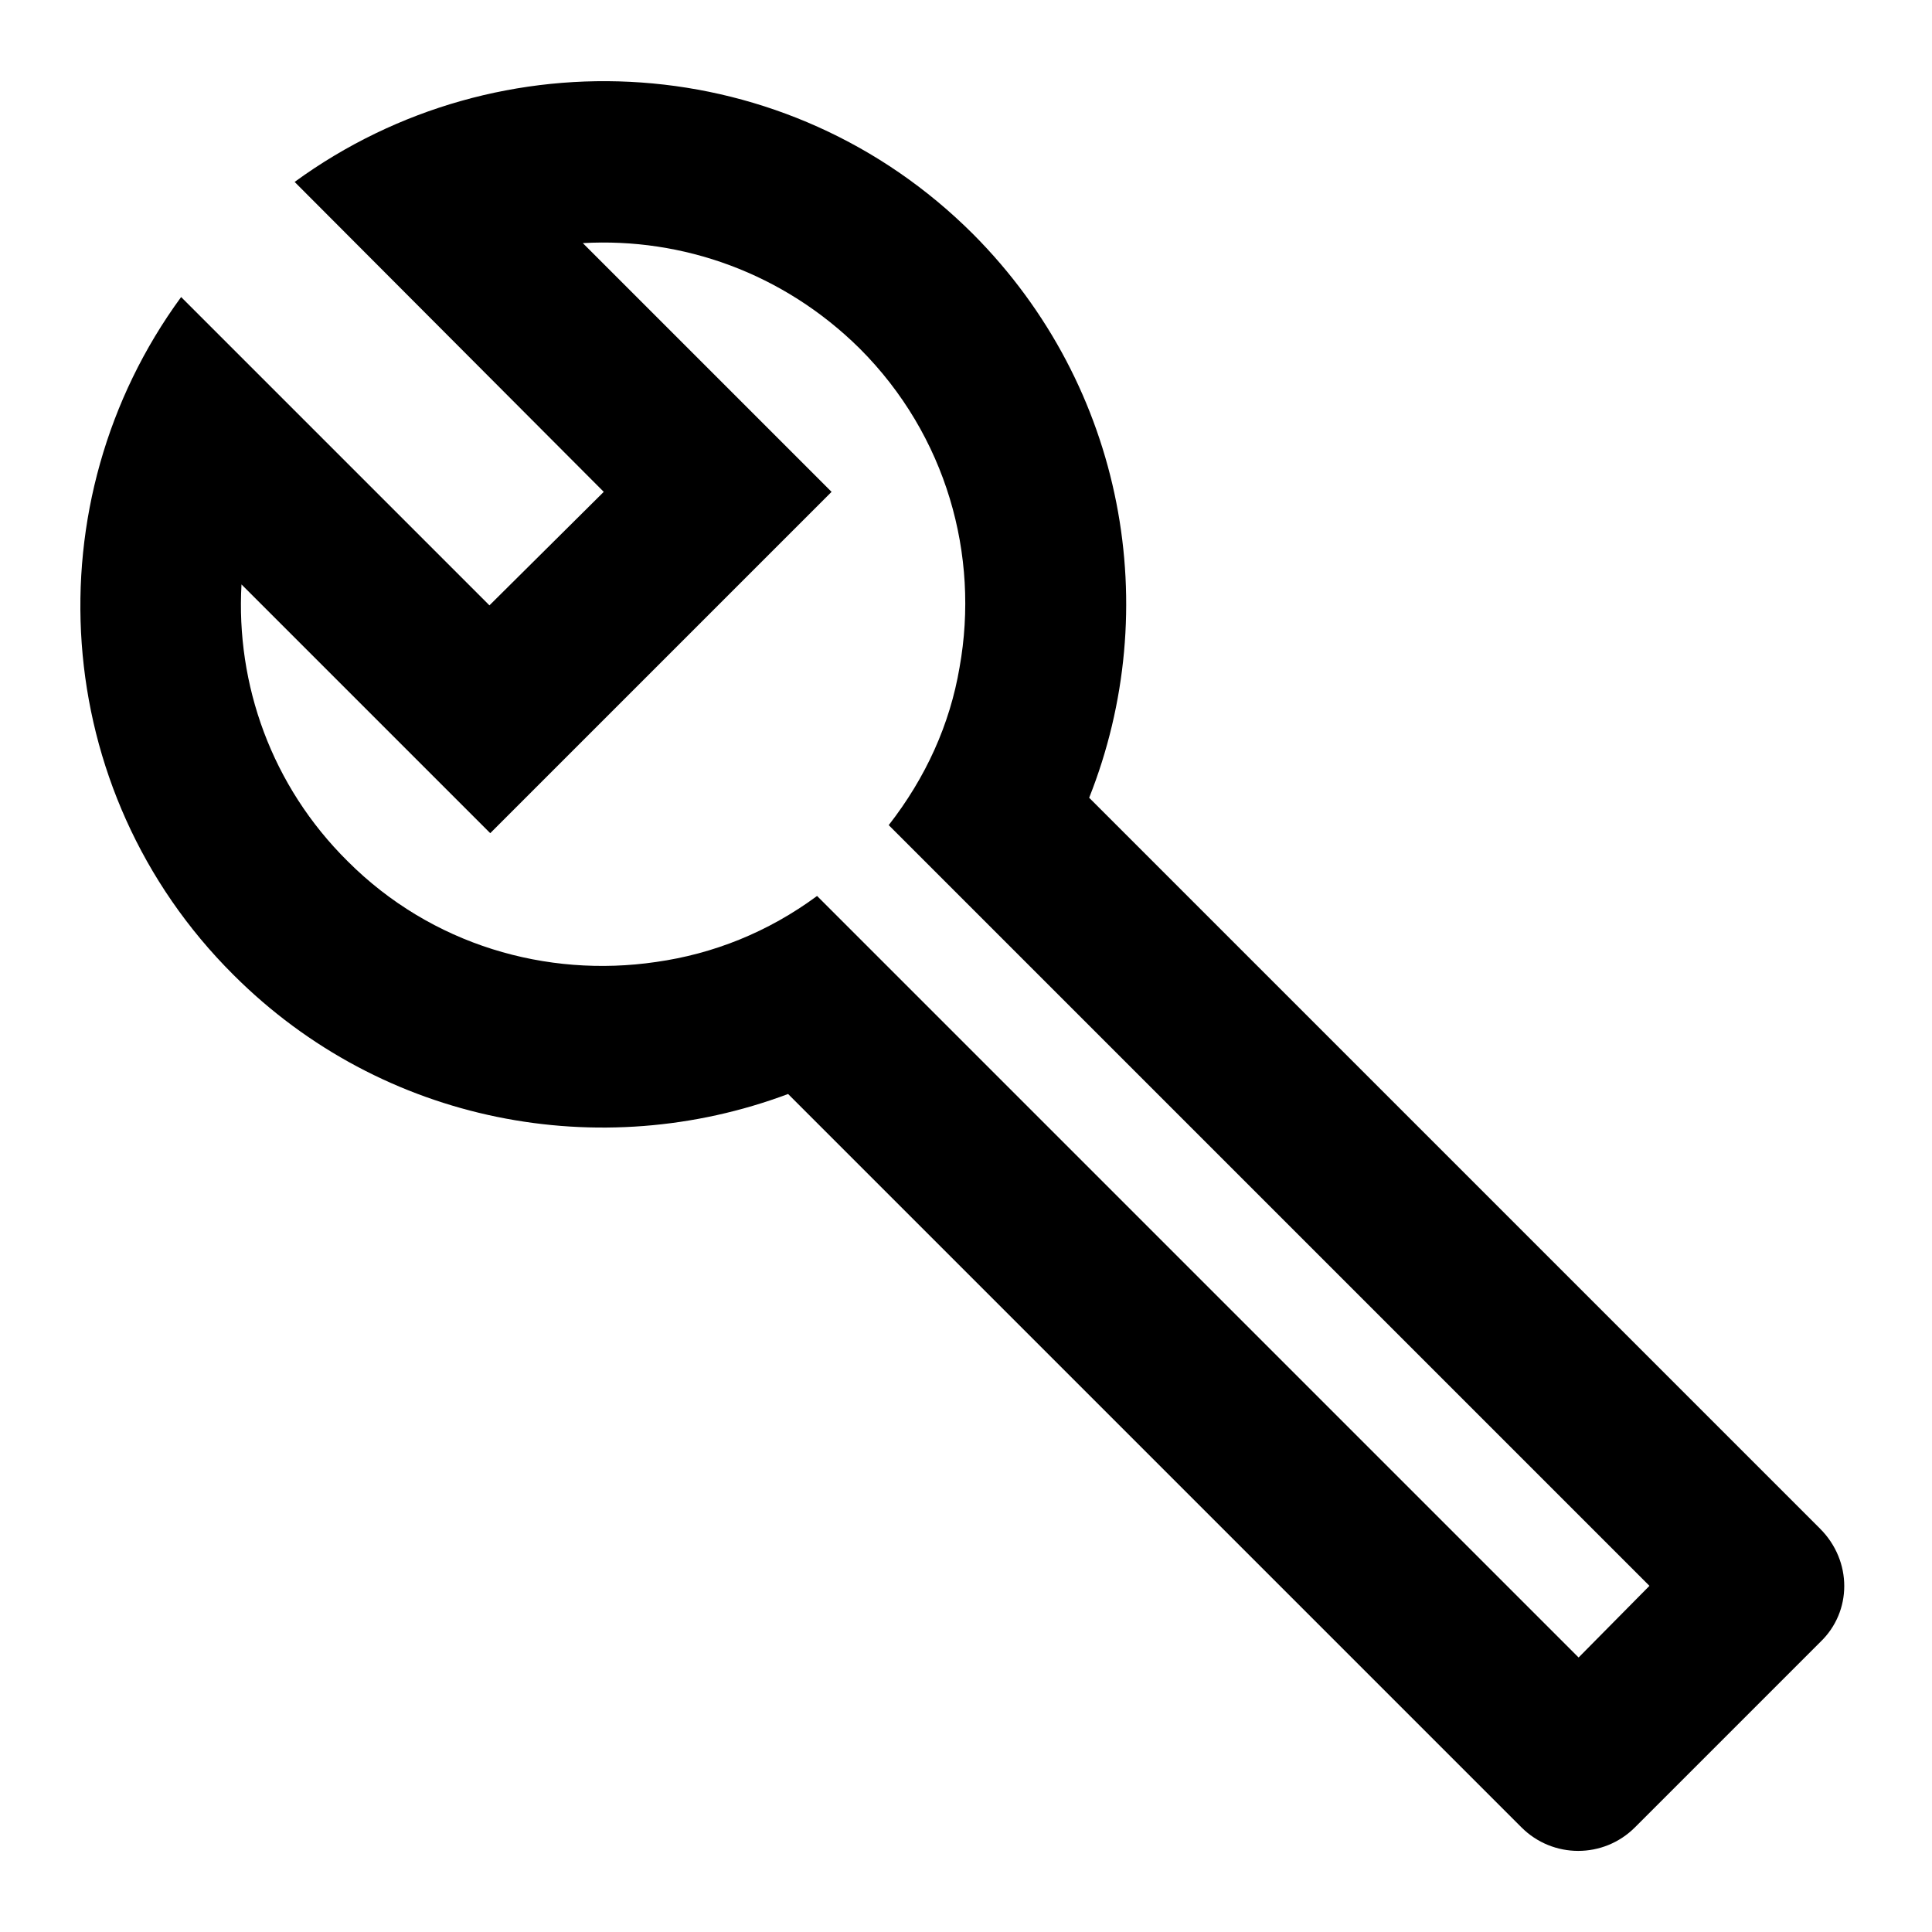
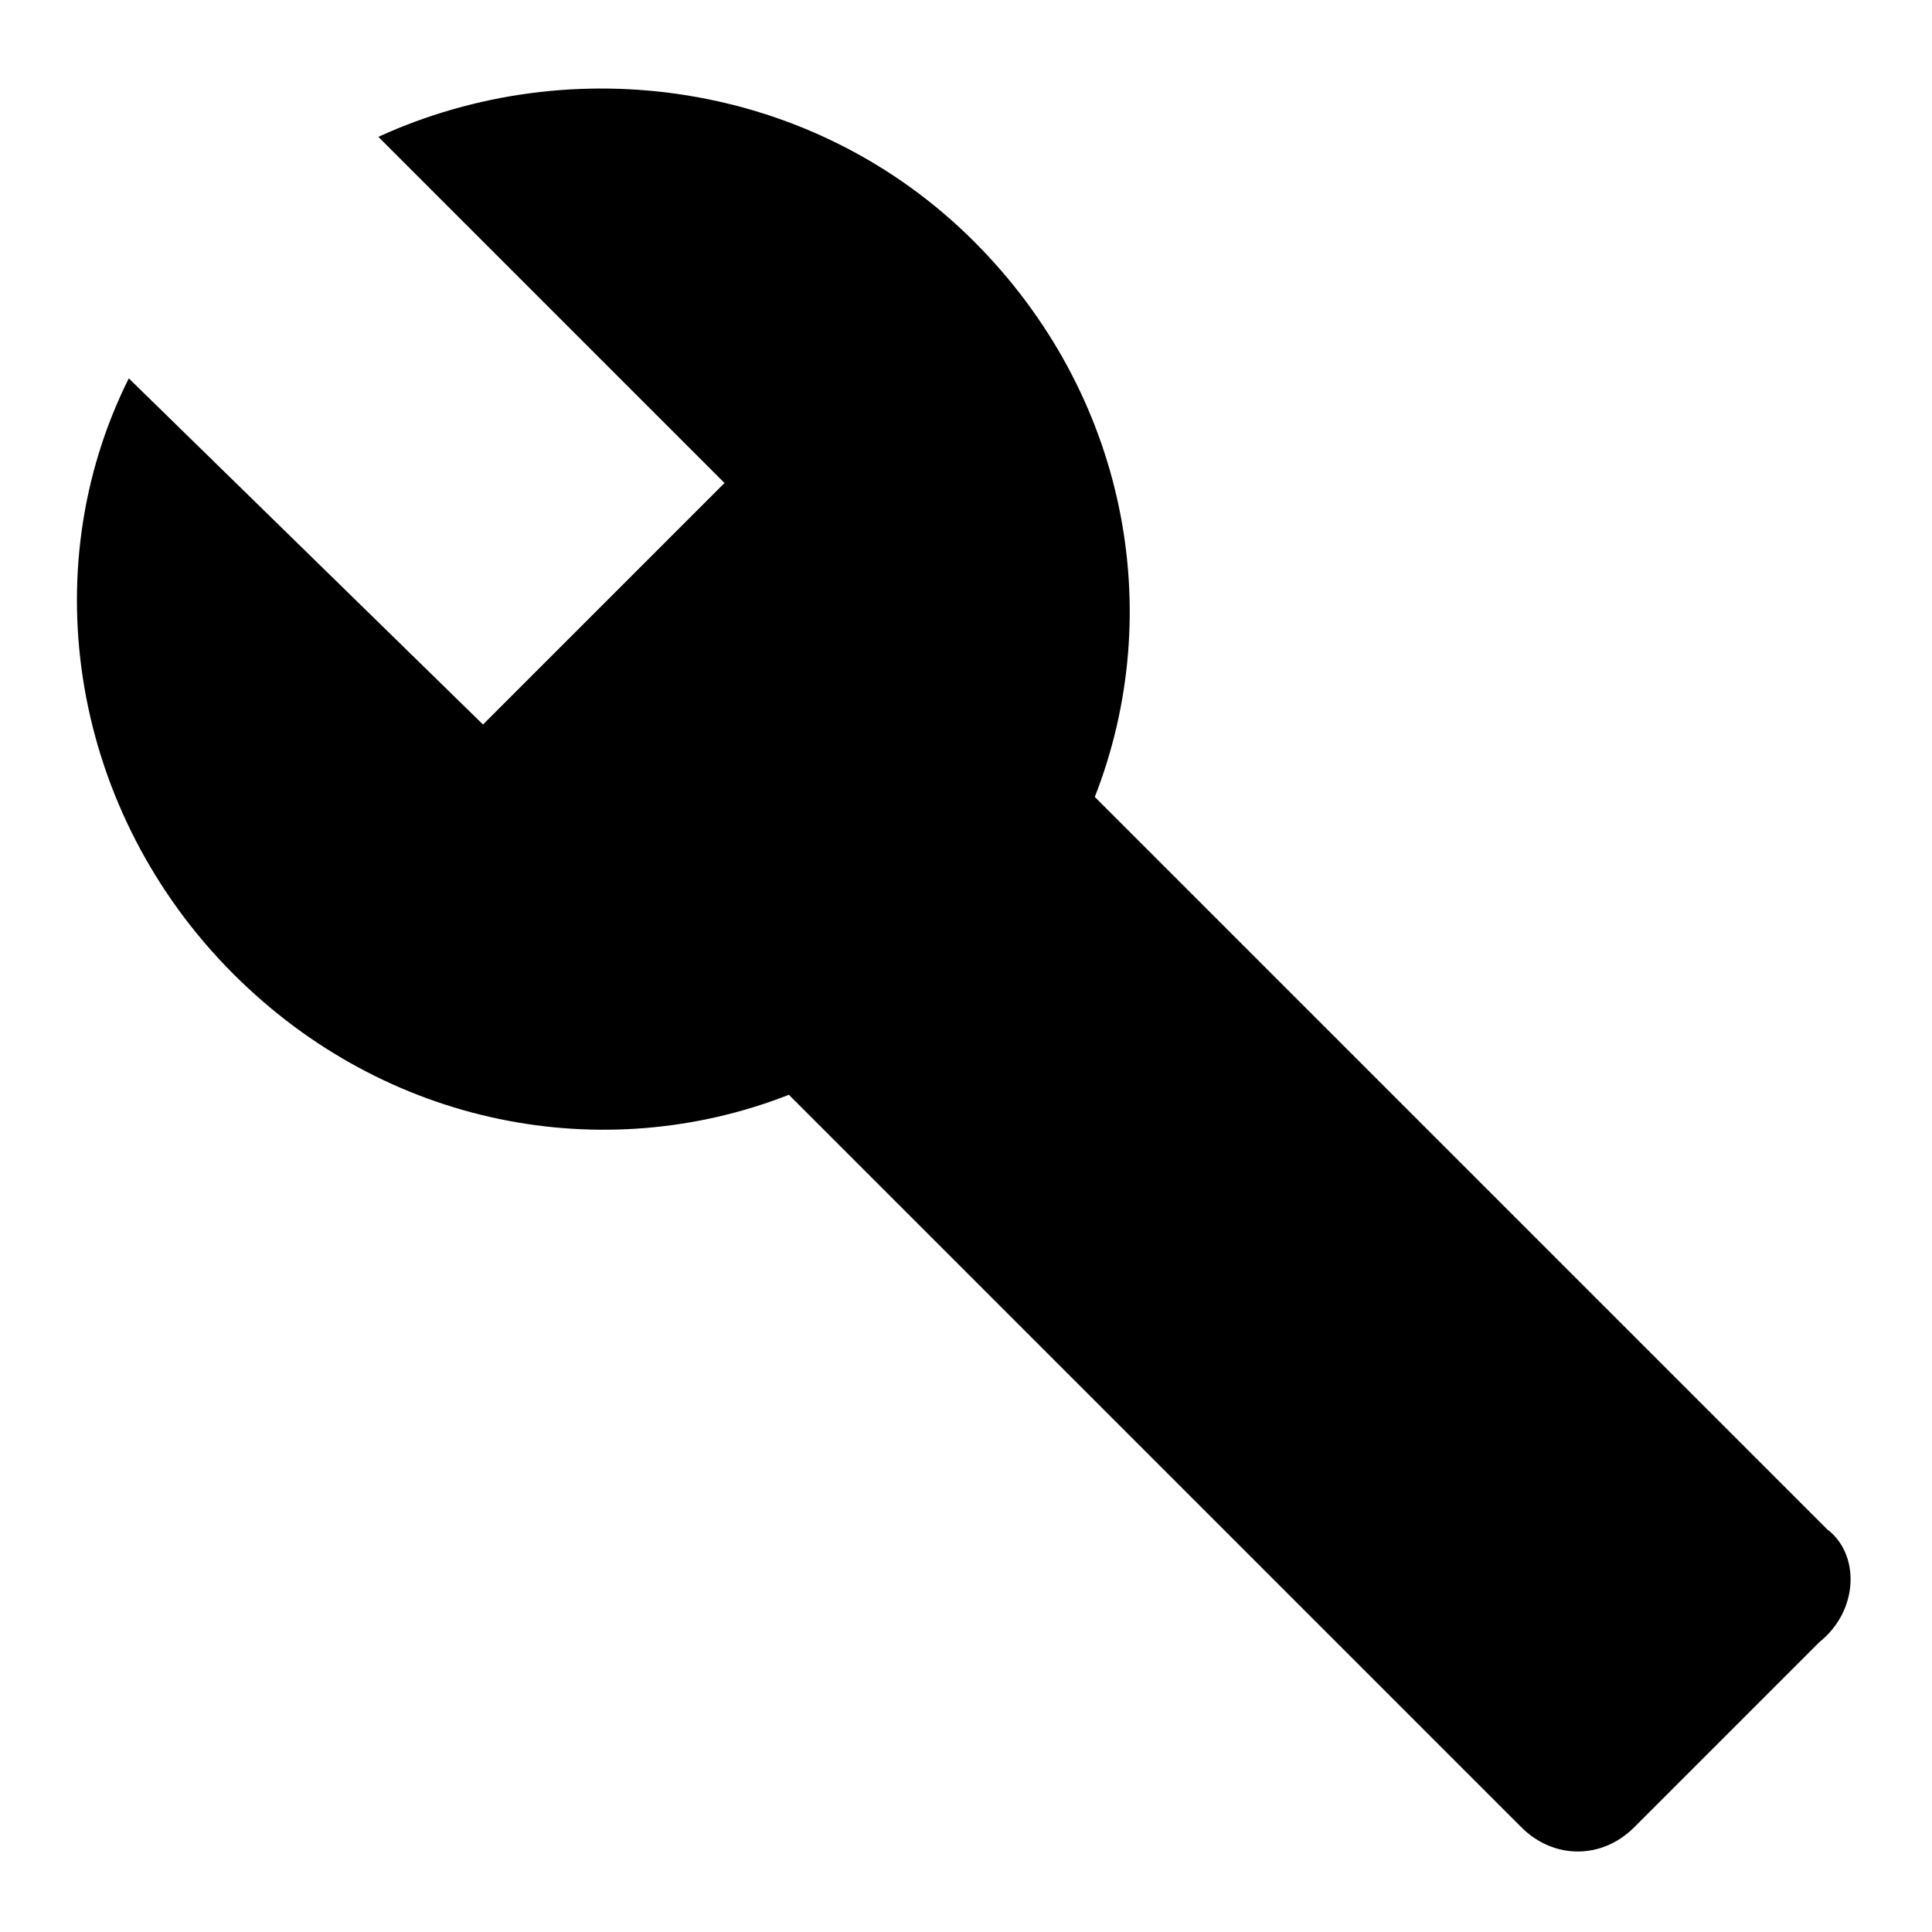
<svg xmlns="http://www.w3.org/2000/svg" height="24px" viewBox="0 0 24 24" width="24px" fill="#000000">
-   <path d="M0 0h24v24H0V0z" fill="none" />
-   <path d="M22.61 18.99l-9.08-9.08c.93-2.34.45-5.1-1.44-7C9.79.61 6.21.4 3.66 2.26L7.5 6.11 6.08 7.52 2.25 3.69C.39 6.23.6 9.82 2.9 12.11c1.86 1.86 4.57 2.35 6.89 1.48l9.11 9.11c.39.39 1.02.39 1.41 0l2.3-2.3c.4-.38.4-1.01 0-1.41zm-3 1.6l-9.46-9.46c-.61.45-1.29.72-2 .82-1.36.2-2.79-.21-3.83-1.25C3.37 9.76 2.93 8.5 3 7.26l3.09 3.09 4.24-4.24-3.09-3.09c1.24-.07 2.49.37 3.44 1.31 1.08 1.08 1.49 2.57 1.24 3.96-.12.71-.42 1.37-.88 1.96l9.45 9.45-.88.89z" />
+   <path clip-rule="evenodd" d="M0 0h24v24H0z" fill="none" />
+   <path d="M22.7 19l-9.1-9.1c.9-2.3.4-5-1.5-6.9-2-2-5-2.4-7.4-1.3L9 6 6 9 1.6 4.7C.4 7.1.9 10.1 2.9 12.1c1.9 1.9 4.6 2.4 6.9 1.5l9.1 9.1c.4.4 1 .4 1.4 0l2.3-2.3c.5-.4.5-1.1.1-1.4z" />
</svg>
